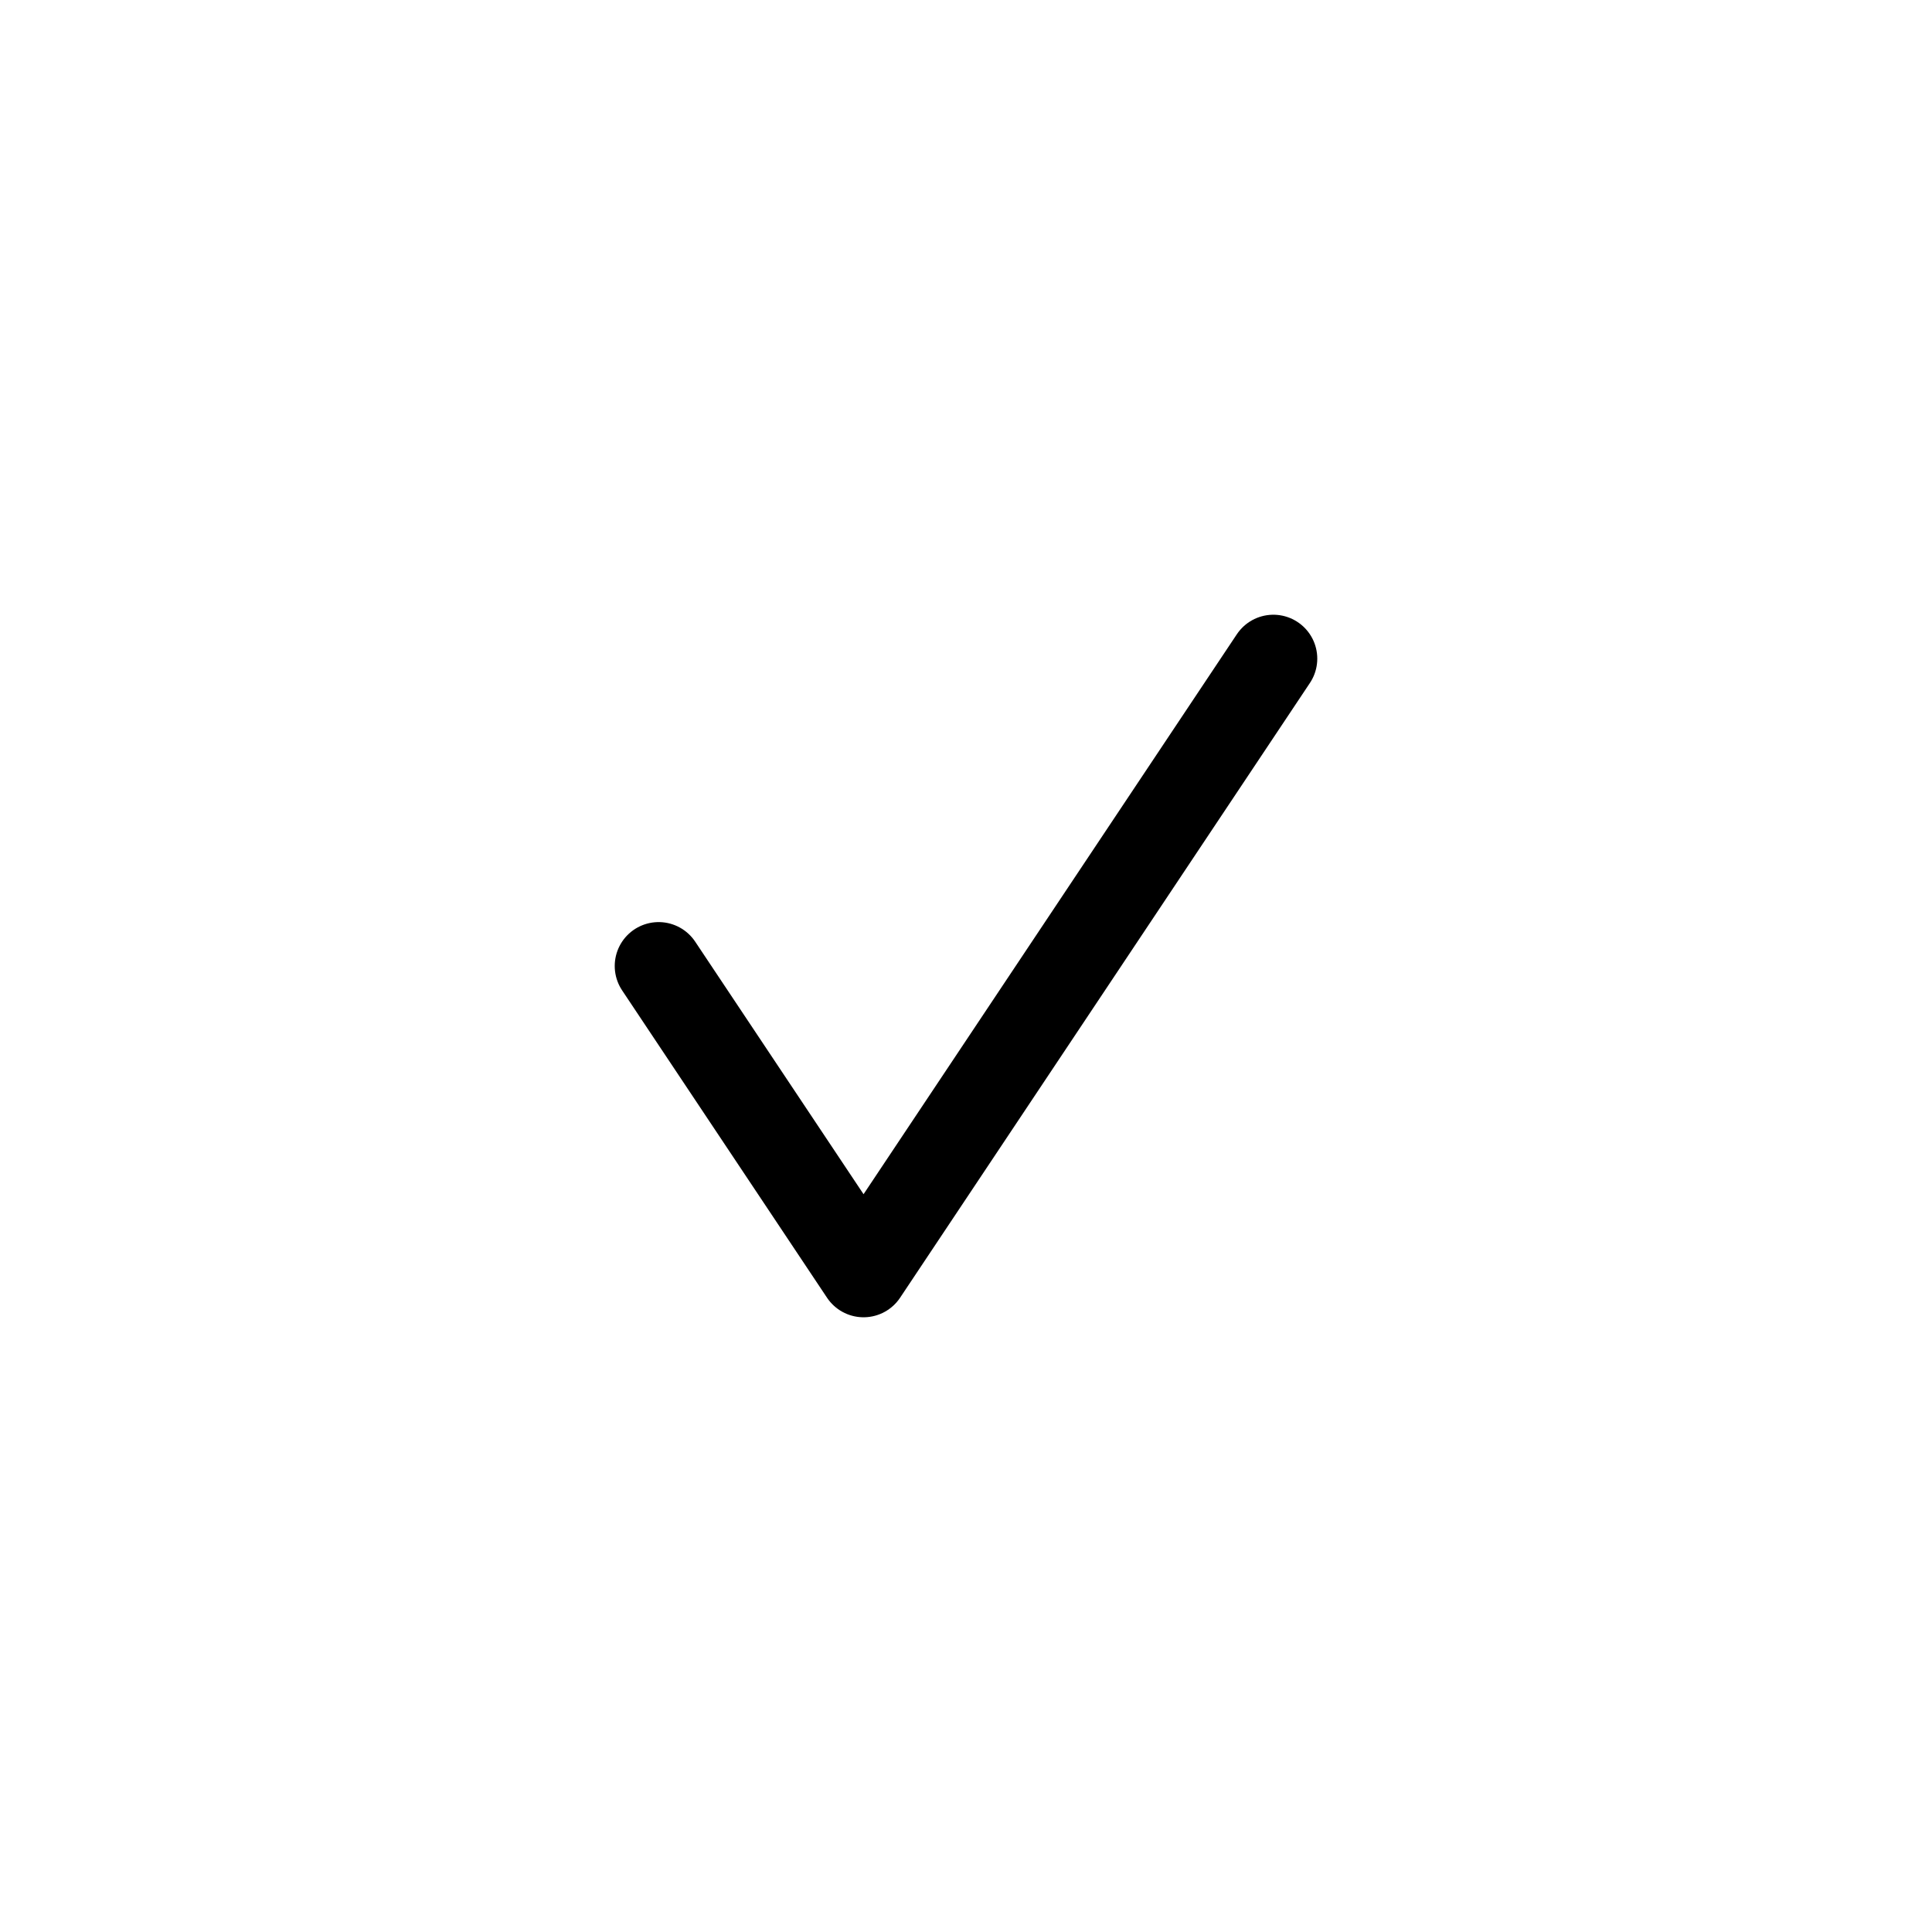
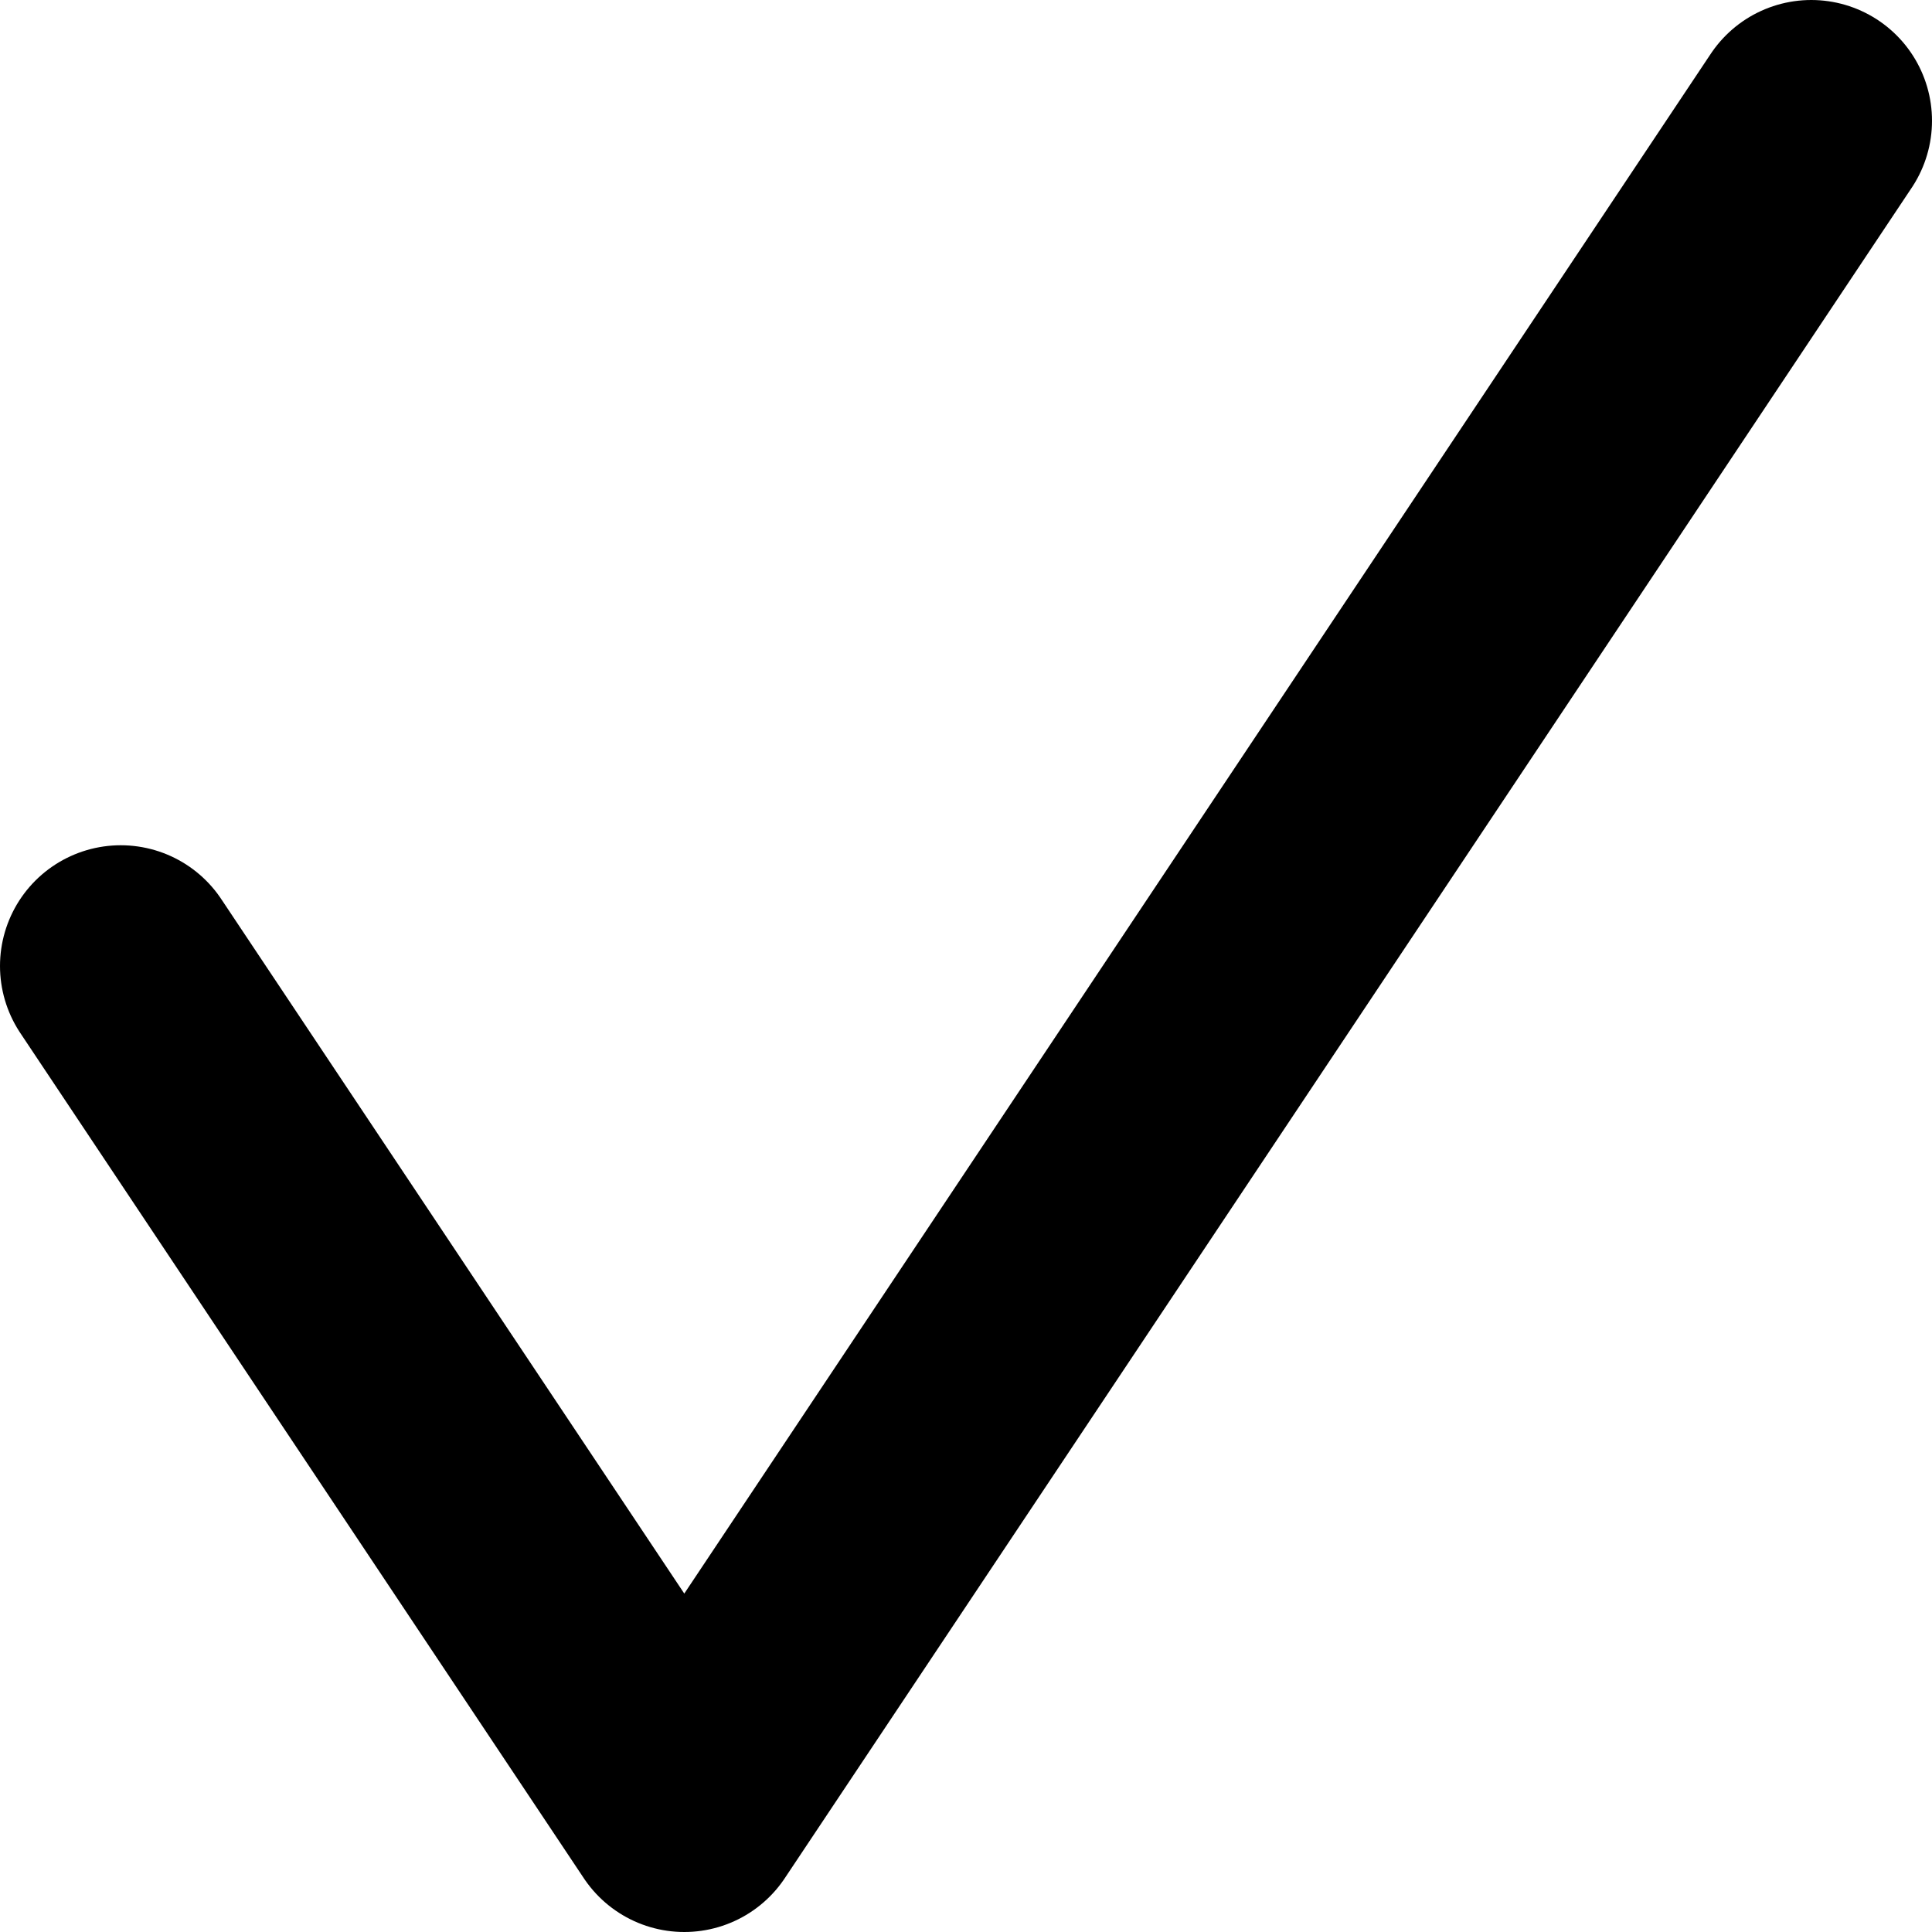
- <svg xmlns="http://www.w3.org/2000/svg" width="44" height="44" viewBox="0 0 44 44" fill="none">
+ <svg xmlns="http://www.w3.org/2000/svg" width="44" height="44" viewBox="14 14 16 16" fill="none">
  <path d="M29 15L19.667 29L15 22" stroke="black" stroke-width="2" stroke-linecap="round" stroke-linejoin="round" />
</svg>
